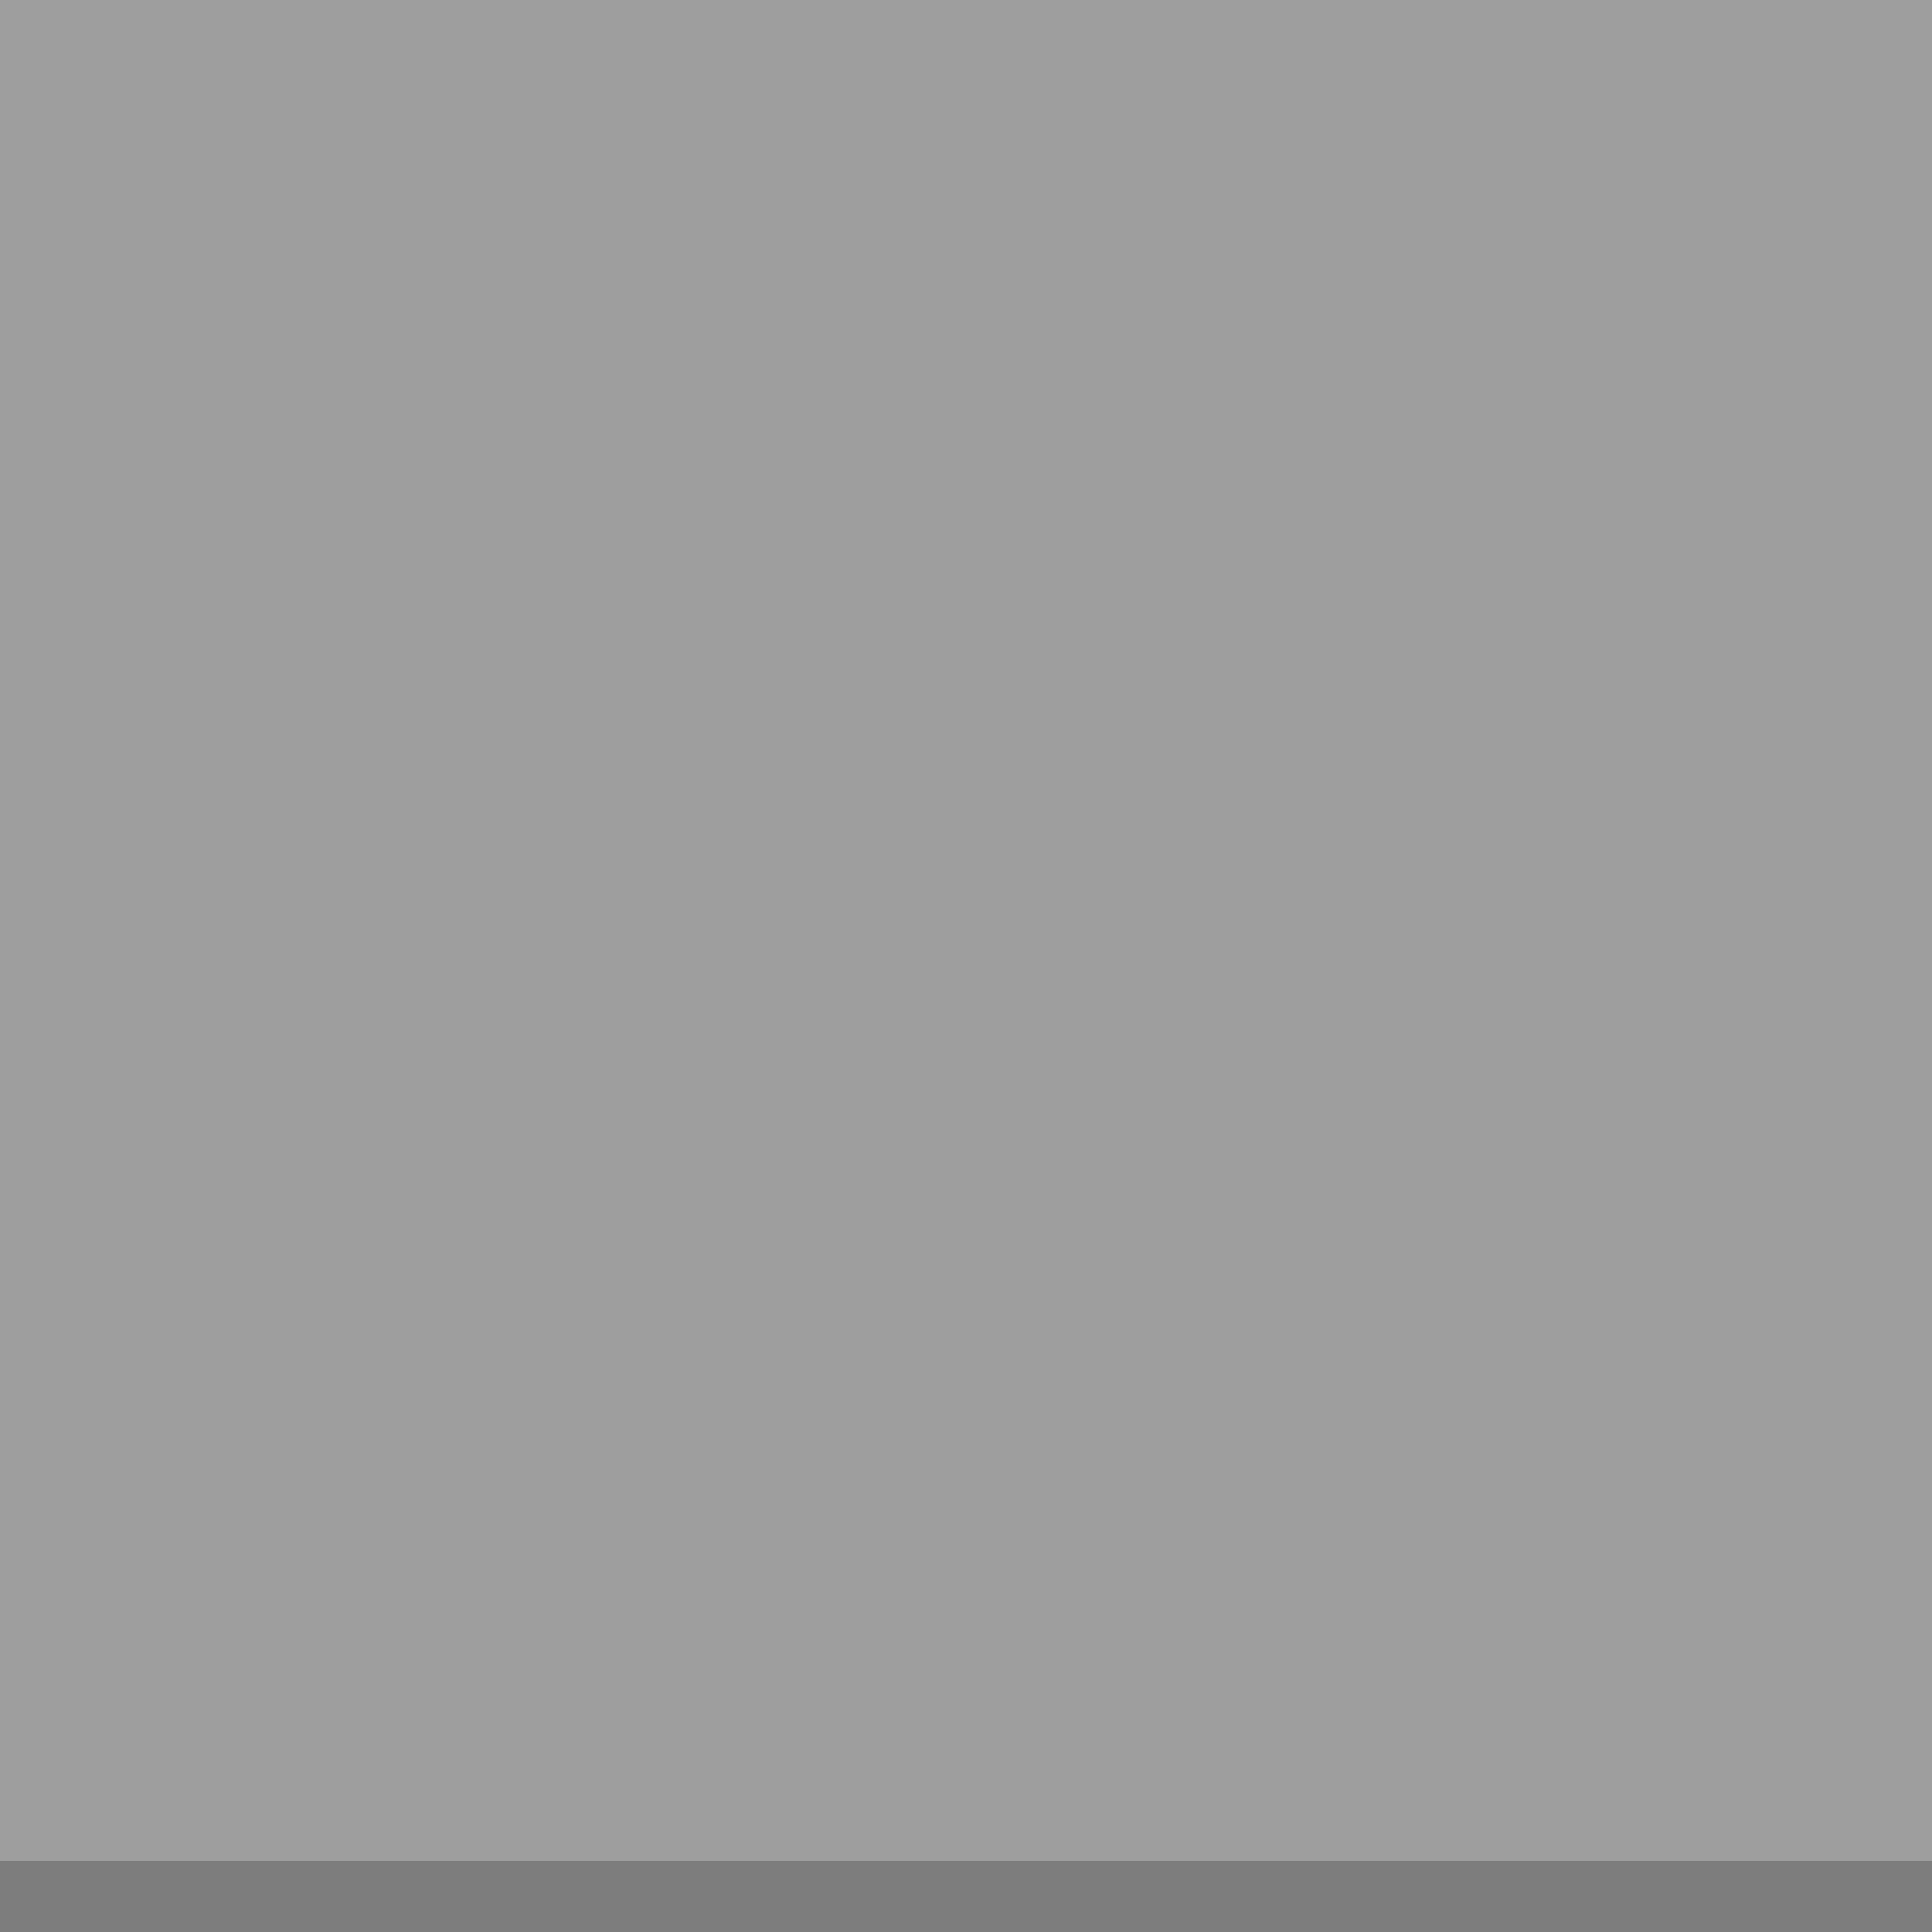
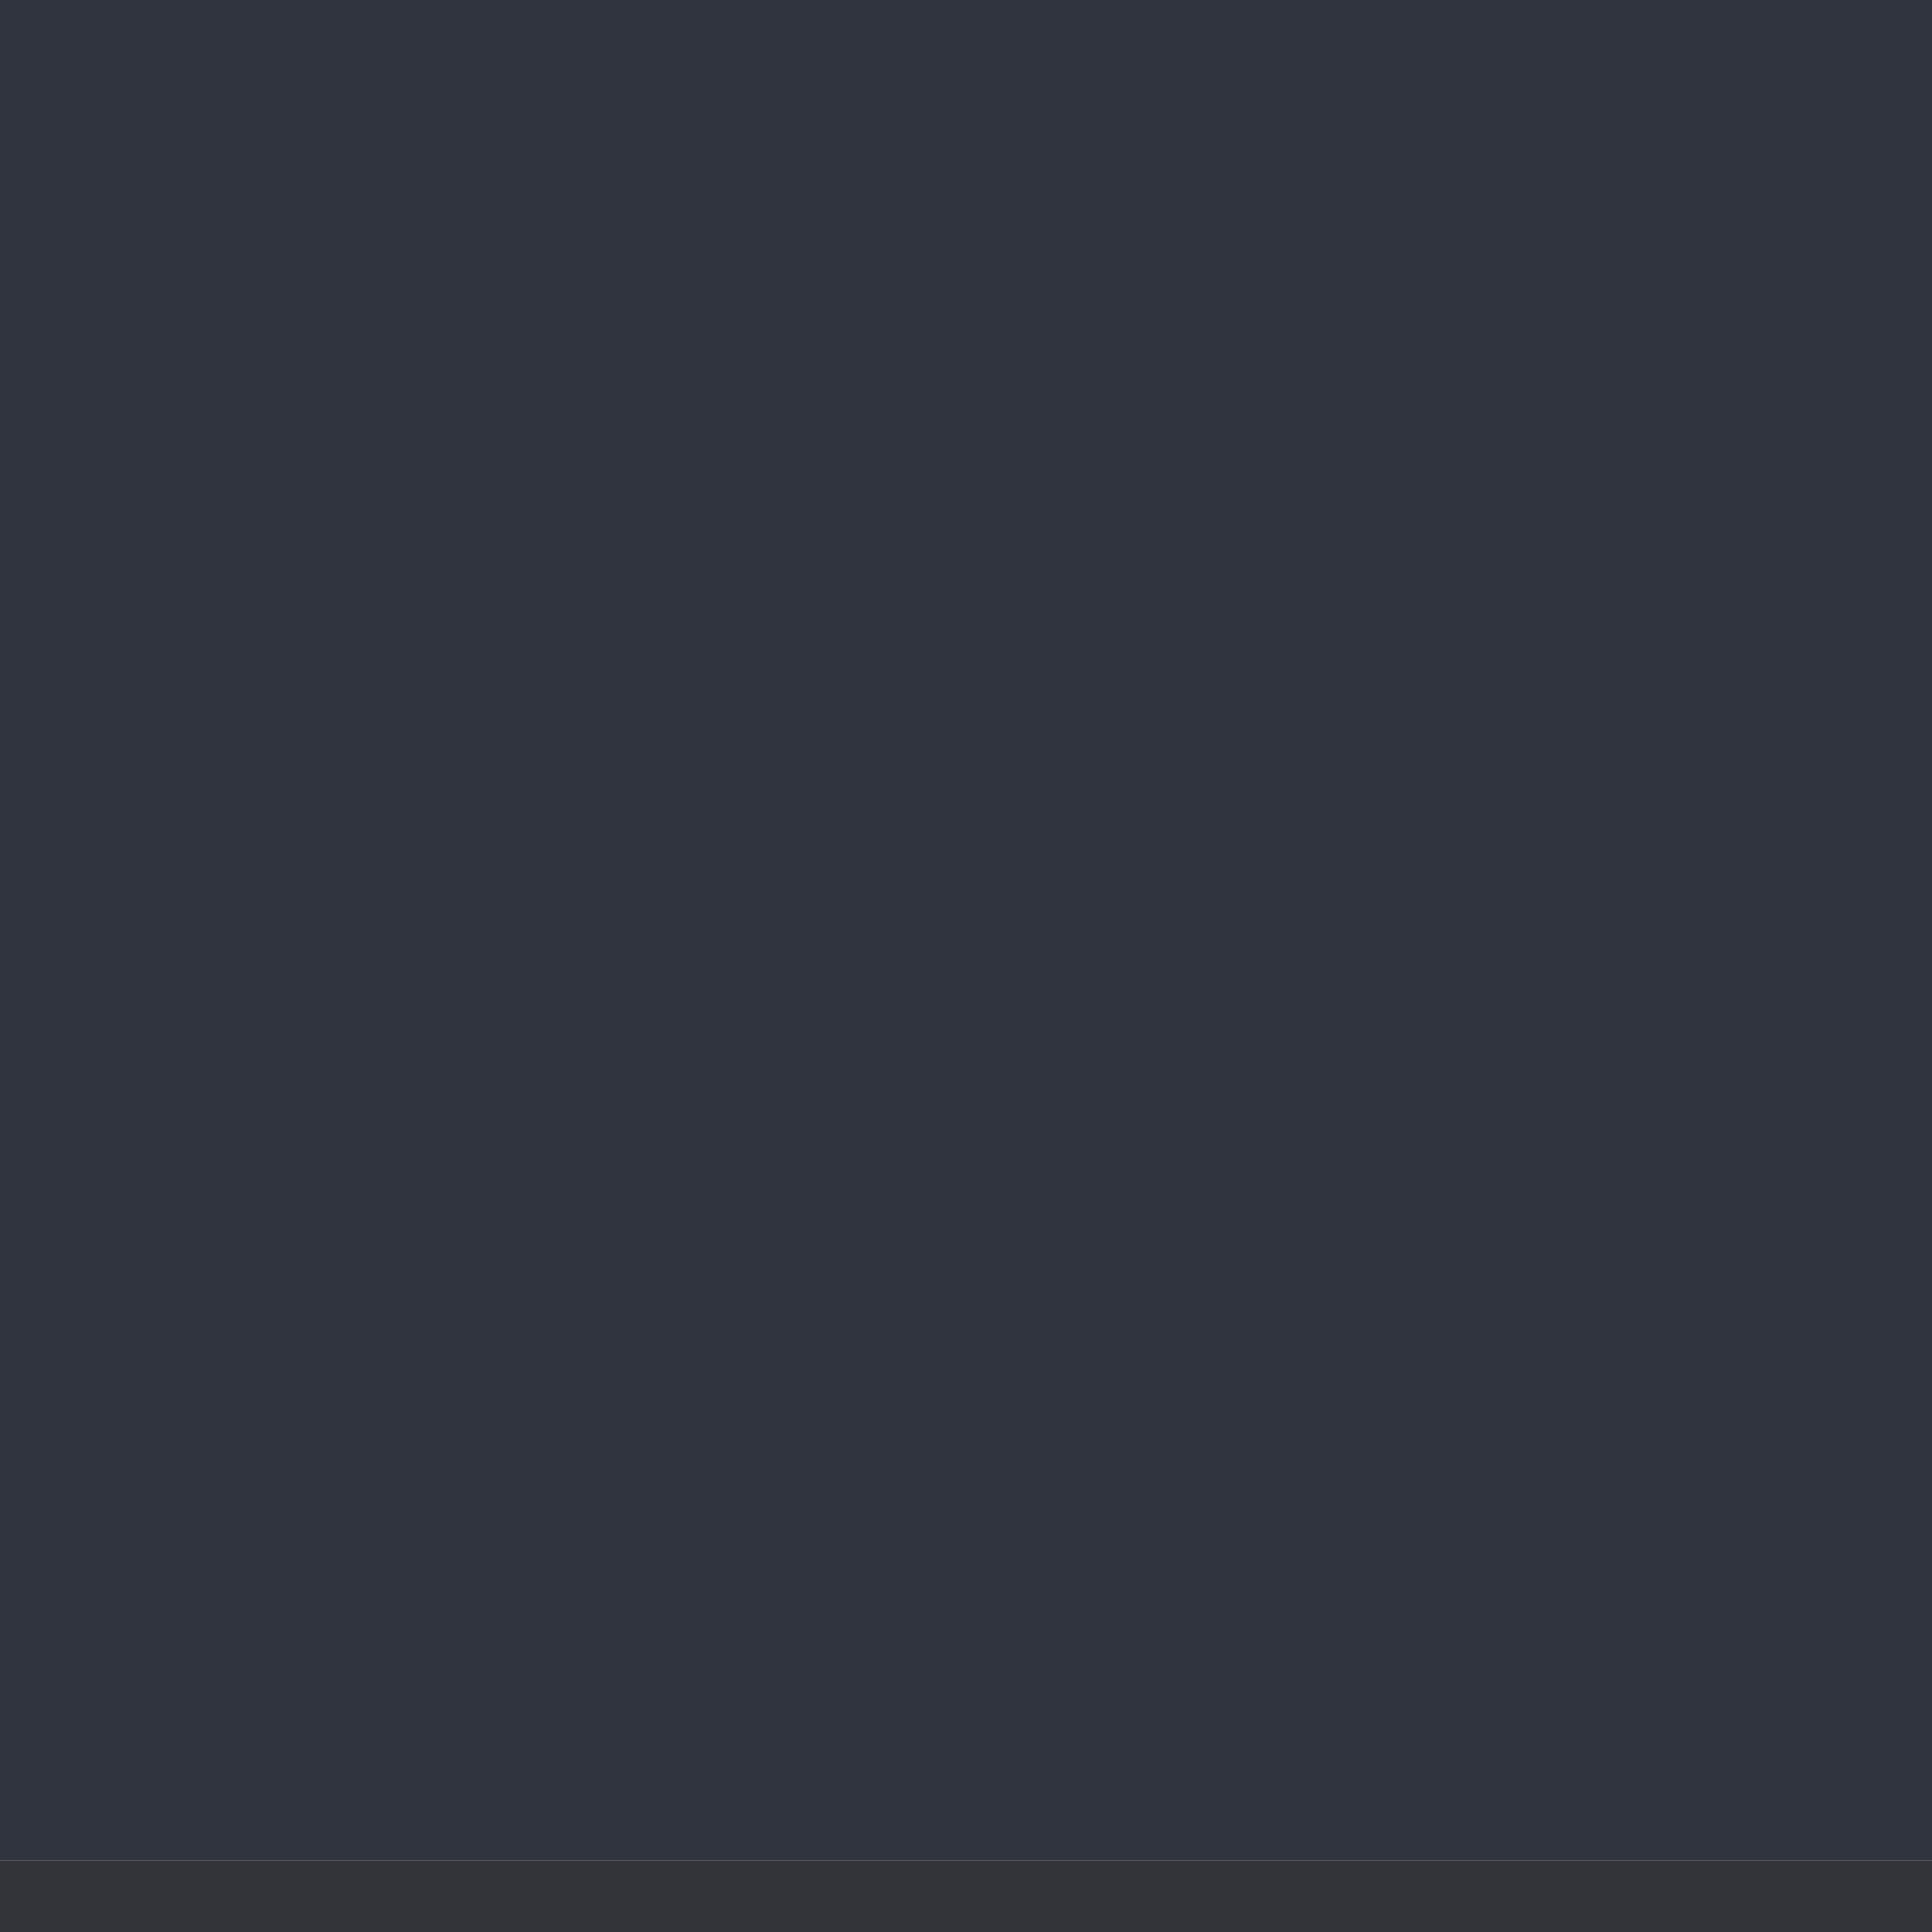
<svg xmlns="http://www.w3.org/2000/svg" width="27" height="27" viewBox="0 0 27 27" id="svg4196" version="1.1">
  <defs id="defs4198" />
  <g id="layer1" transform="translate(0,-1025.362)">
-     <rect style="display:inline;opacity:0.95;fill:#999999;fill-opacity:1;stroke:none;stroke-width:2;stroke-linecap:round;stroke-linejoin:miter;stroke-miterlimit:4;stroke-dasharray:none;stroke-dashoffset:0;stroke-opacity:1" id="rect4713" width="27" height="26" x="0" y="1025.362" />
-     <rect style="display:inline;opacity:0.85;fill:#666666;fill-opacity:1;stroke:none;stroke-width:2;stroke-linecap:round;stroke-linejoin:miter;stroke-miterlimit:4;stroke-dasharray:none;stroke-dashoffset:0;stroke-opacity:1" id="rect4713-4" width="27" height="1" x="0" y="1051.362" />
+     <rect style="display:inline;opacity:0.95;fill:#252a35;fill-opacity:1;stroke:none;stroke-width:2;stroke-linecap:round;stroke-linejoin:miter;stroke-miterlimit:4;stroke-dasharray:none;stroke-dashoffset:0;stroke-opacity:1" id="rect4713" width="27" height="26" x="0" y="1025.362" />
+     <rect style="display:inline;opacity:0.85;fill:#0f1116;fill-opacity:1;stroke:none;stroke-width:2;stroke-linecap:round;stroke-linejoin:miter;stroke-miterlimit:4;stroke-dasharray:none;stroke-dashoffset:0;stroke-opacity:1" id="rect4713-4" width="27" height="1" x="0" y="1051.362" />
  </g>
</svg>
